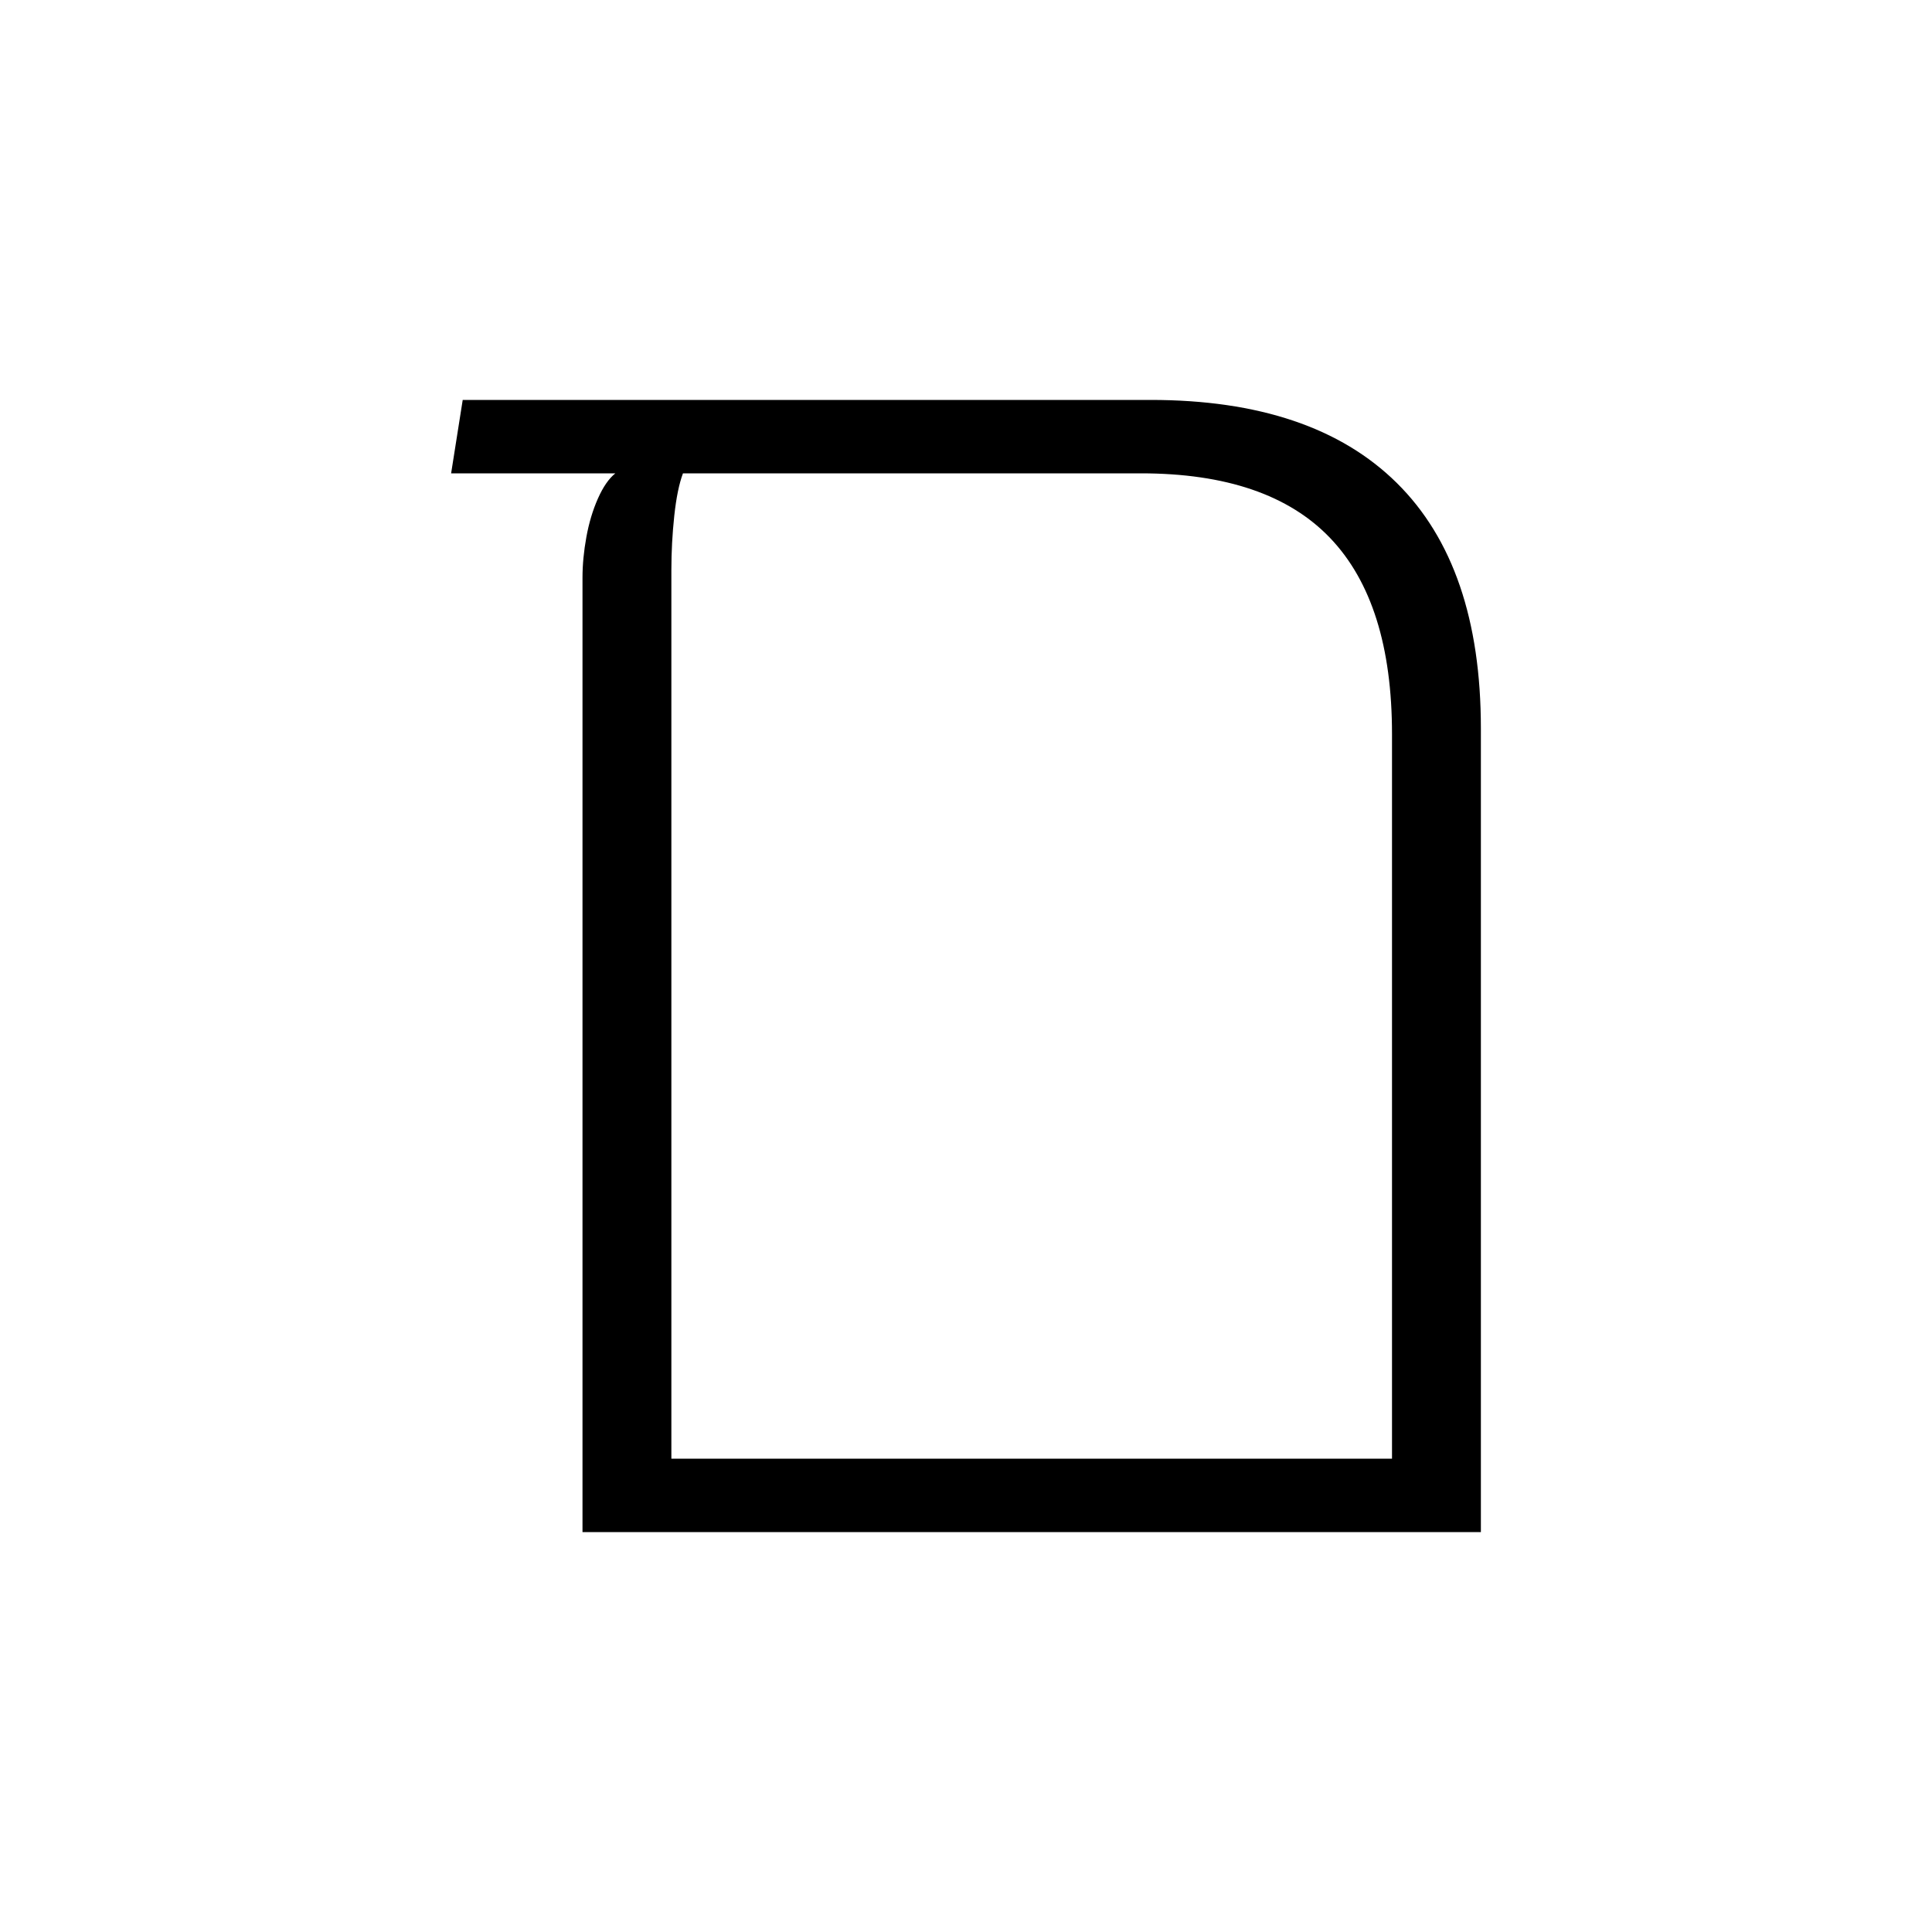
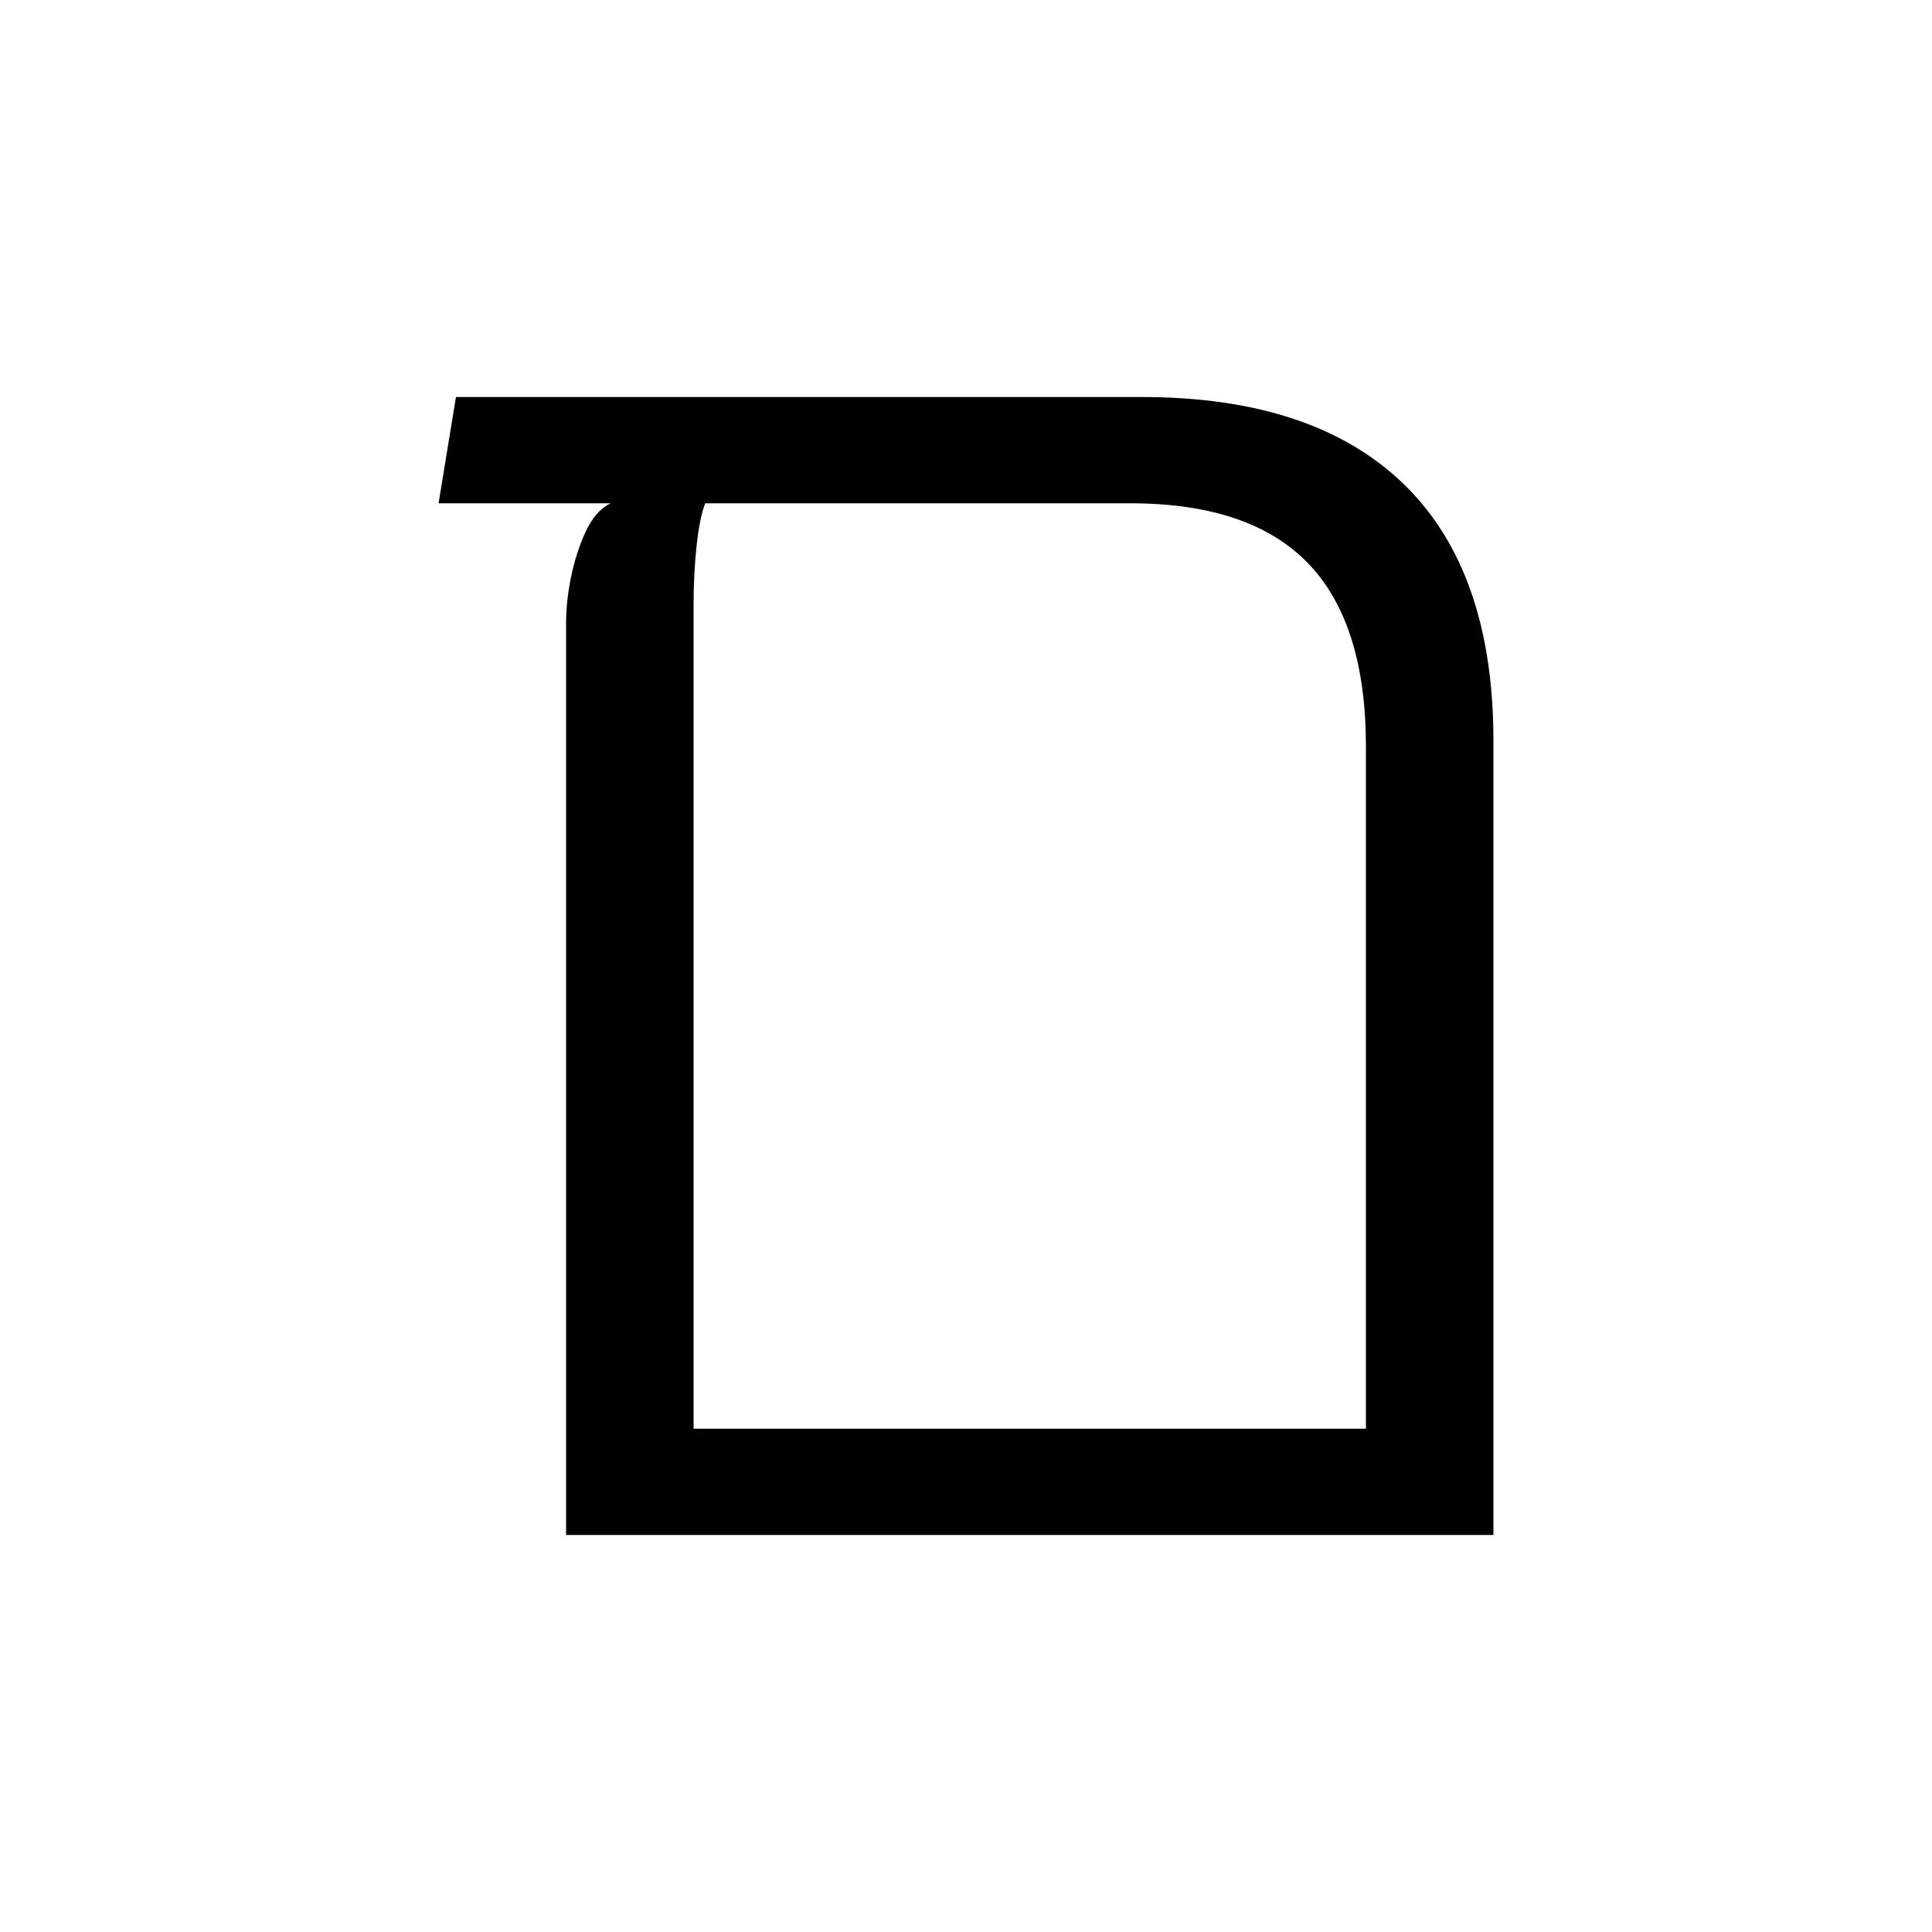
<svg xmlns="http://www.w3.org/2000/svg" version="1.1" viewBox="0 0 1000 1000">
-   <path d="M595.5 207q84 0 127.5 43t43.5 127v416h-465v-494q0 -10 2 -21t6 -20t9 -13h-85l6 -38h356zM720.5 755v-375q0 -68 -32 -101.5t-98 -33.5h-237q-3 8 -4.5 22t-1.5 28v460h373z" />
+   <path d="M591 205.5q89 0 135.5 45t46.5 133v411h-480v-472q0 -11 2.5 -23.5t7.5 -23.5t13 -15h-89l9 -55h355zM707 739.5v-353q0 -64 -30 -95t-92 -31h-220q-3 8 -4.5 22.5t-1.5 29.5v427h348z" />
</svg>
